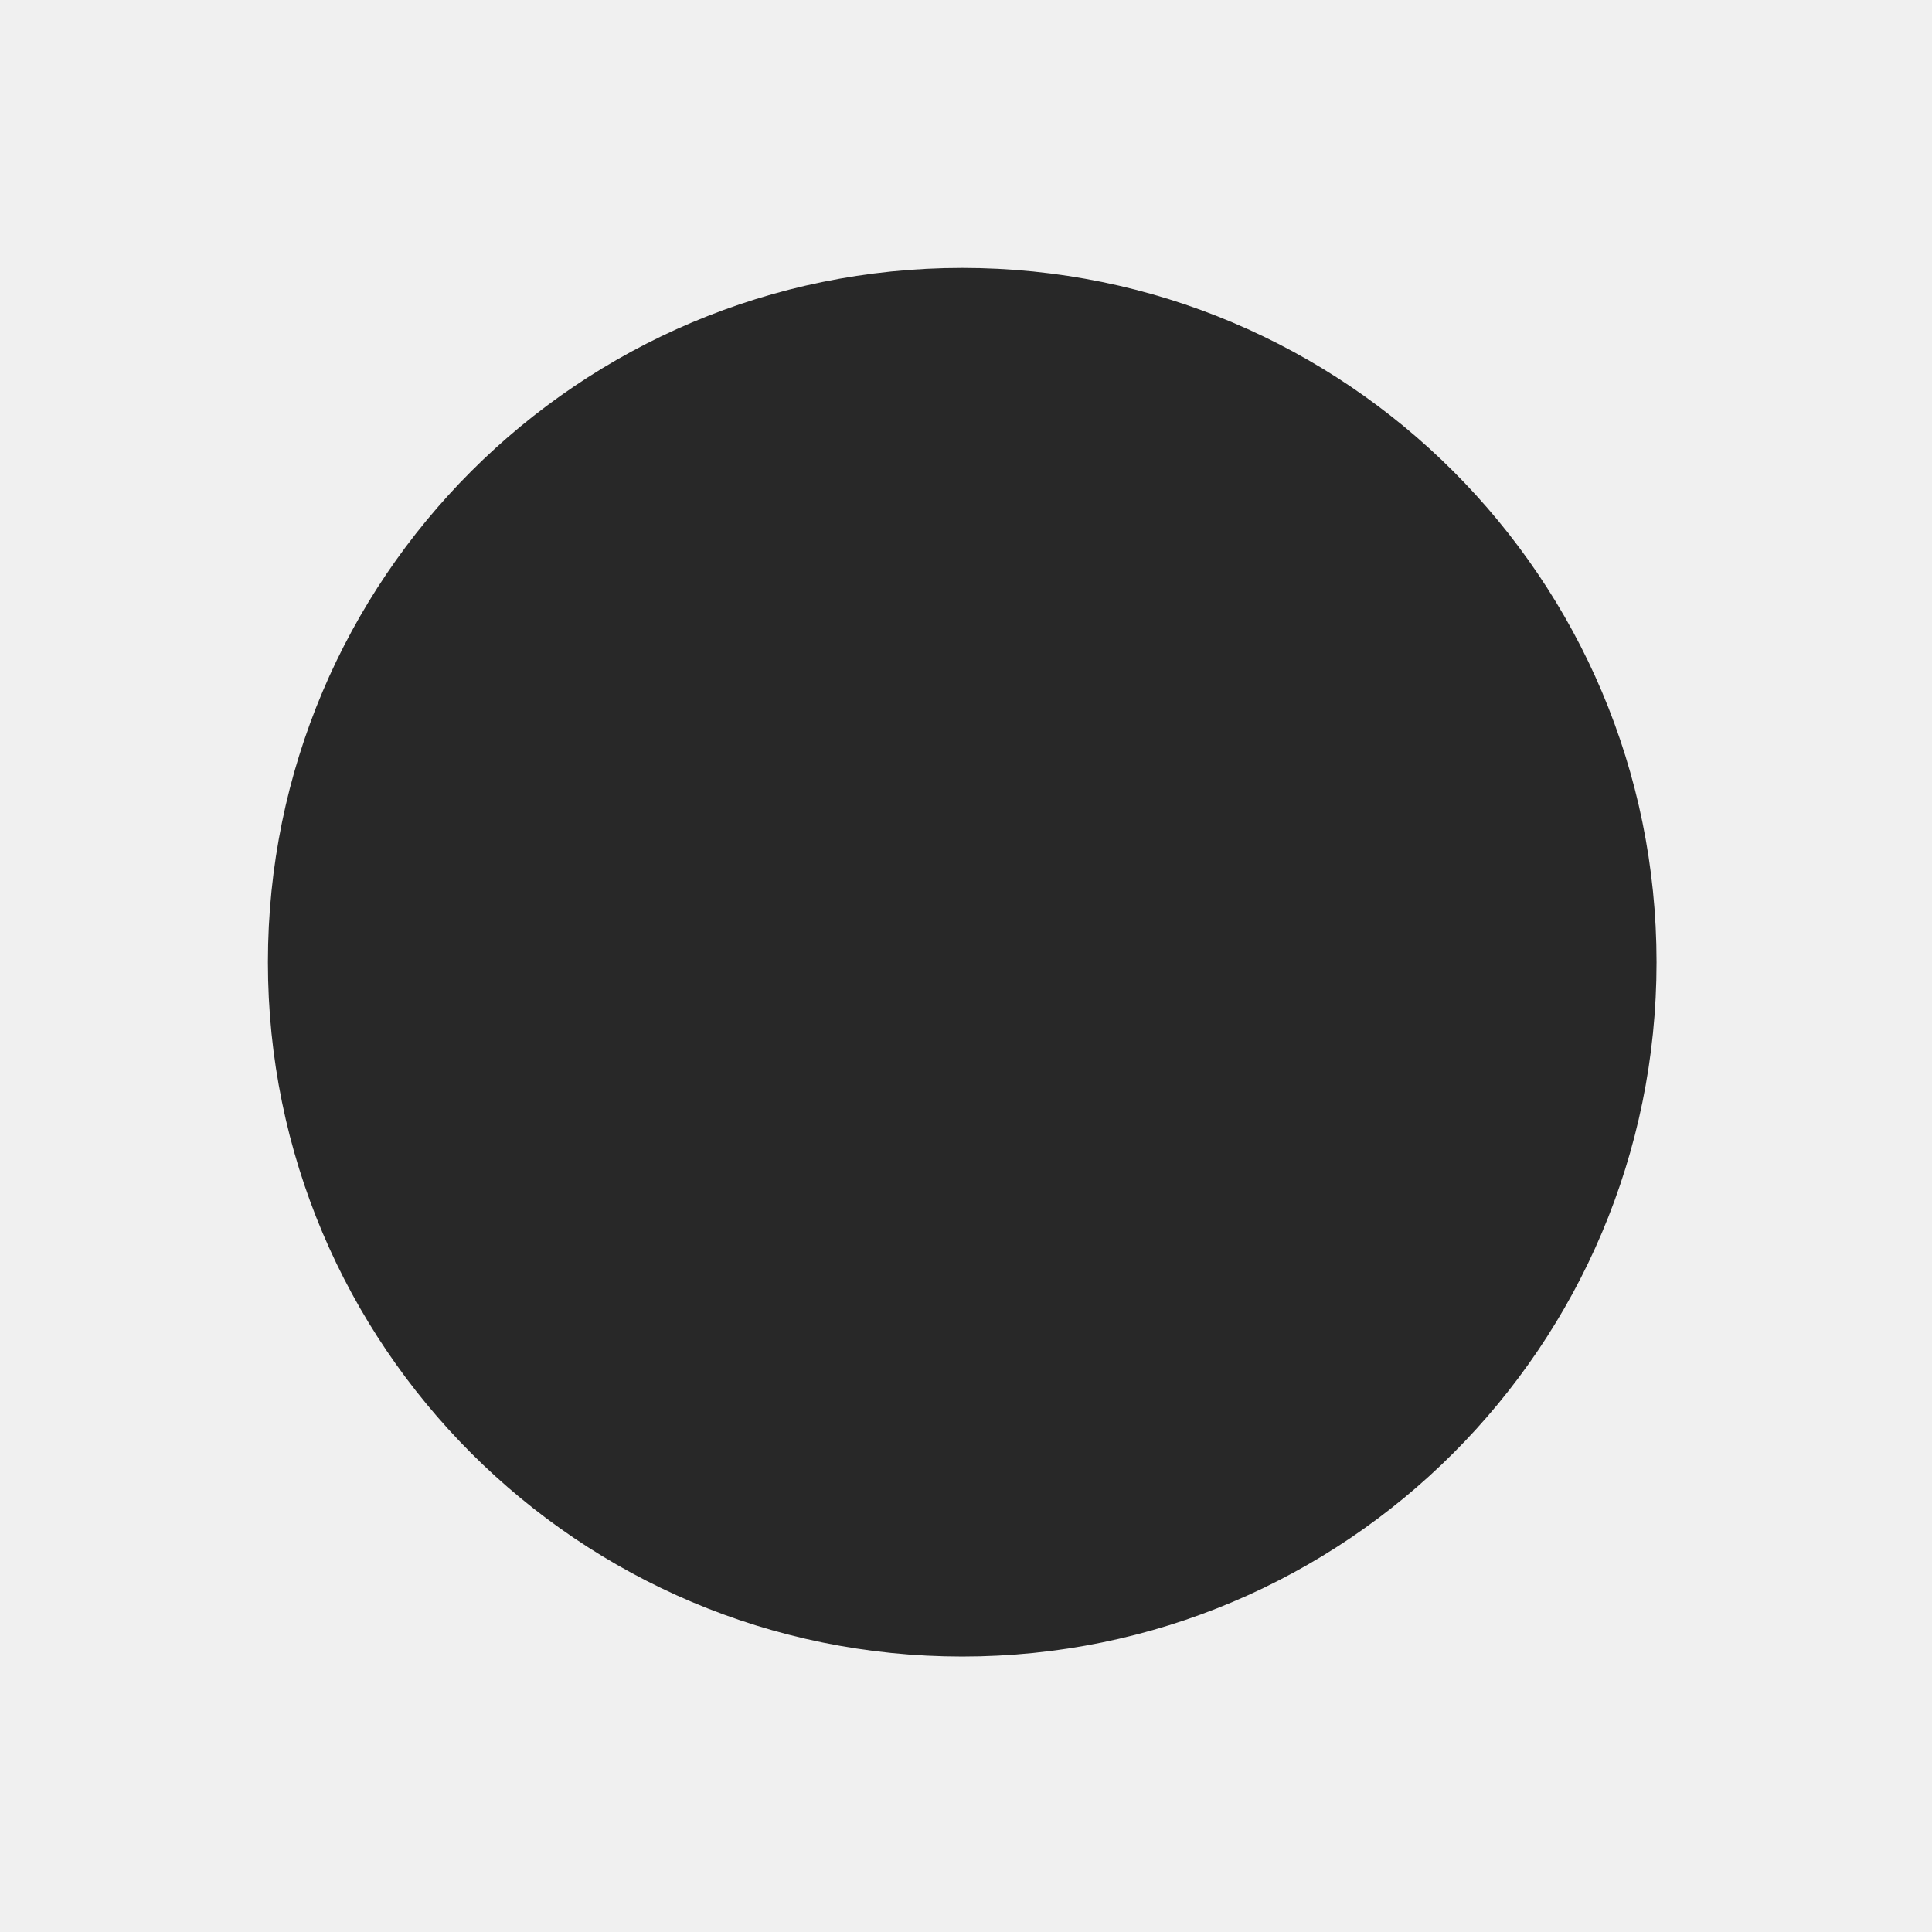
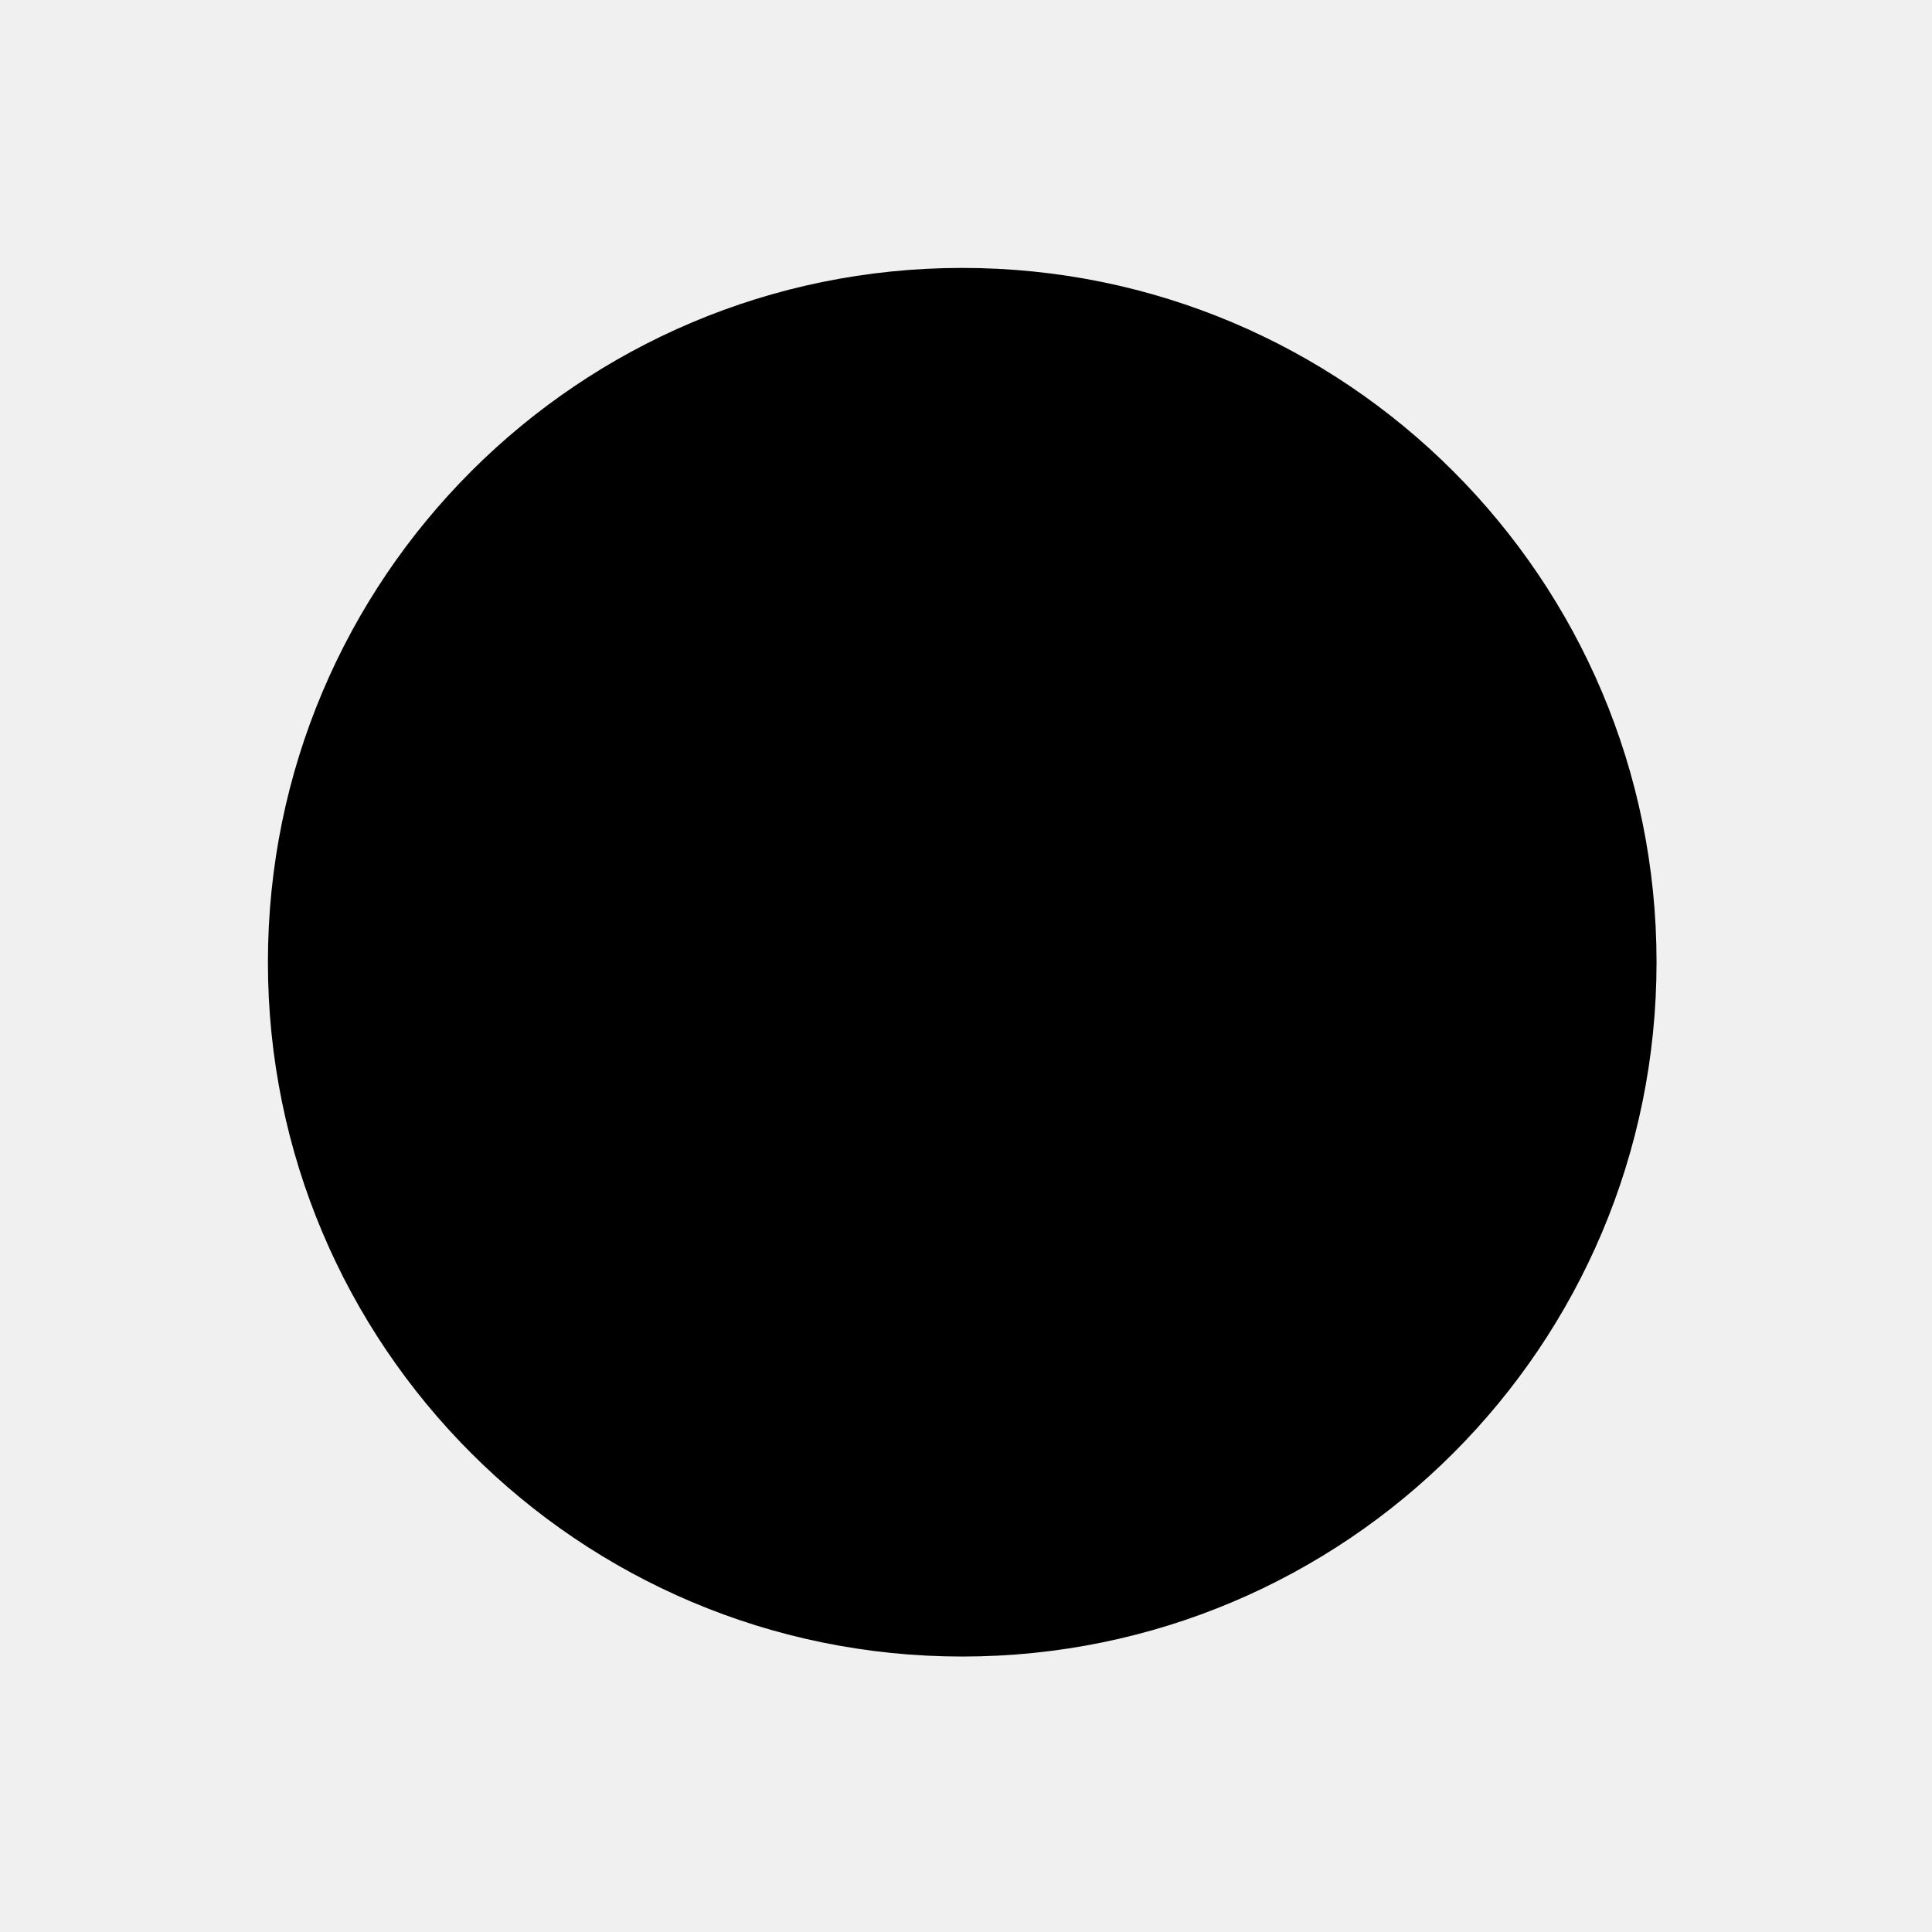
- <svg xmlns="http://www.w3.org/2000/svg" xmlns:xlink="http://www.w3.org/1999/xlink" width="512px" height="512px" viewBox="0 0 512 512" version="1.1">
-   <defs>
-     <path d="M255,71 C153.355,71 71,153.355 71,255 C71,356.645 153.355,439 255,439 C356.645,439 439,356.645 439,255 C439,153.355 356.645,71 255,71 Z" id="path-1" />
-   </defs>
-   <g id="dot" stroke="none" stroke-width="1" fill="none" fill-rule="evenodd">
-     <mask id="mask-2" fill="white">
-       <use xlink:href="#path-1" />
-     </mask>
-     <use id="Mask" fill="#282828" xlink:href="#path-1" />
-   </g>
+ <svg xmlns="http://www.w3.org/2000/svg" width="512px" height="512px" viewBox="0 0 512 512" version="1.1">
+   <path d="M255,71 C153.355,71 71,153.355 71,255 C71,356.645 153.355,439 255,439 C356.645,439 439,356.645 439,255 C439,153.355 356.645,71 255,71 Z" id="path-1" />
</svg>
